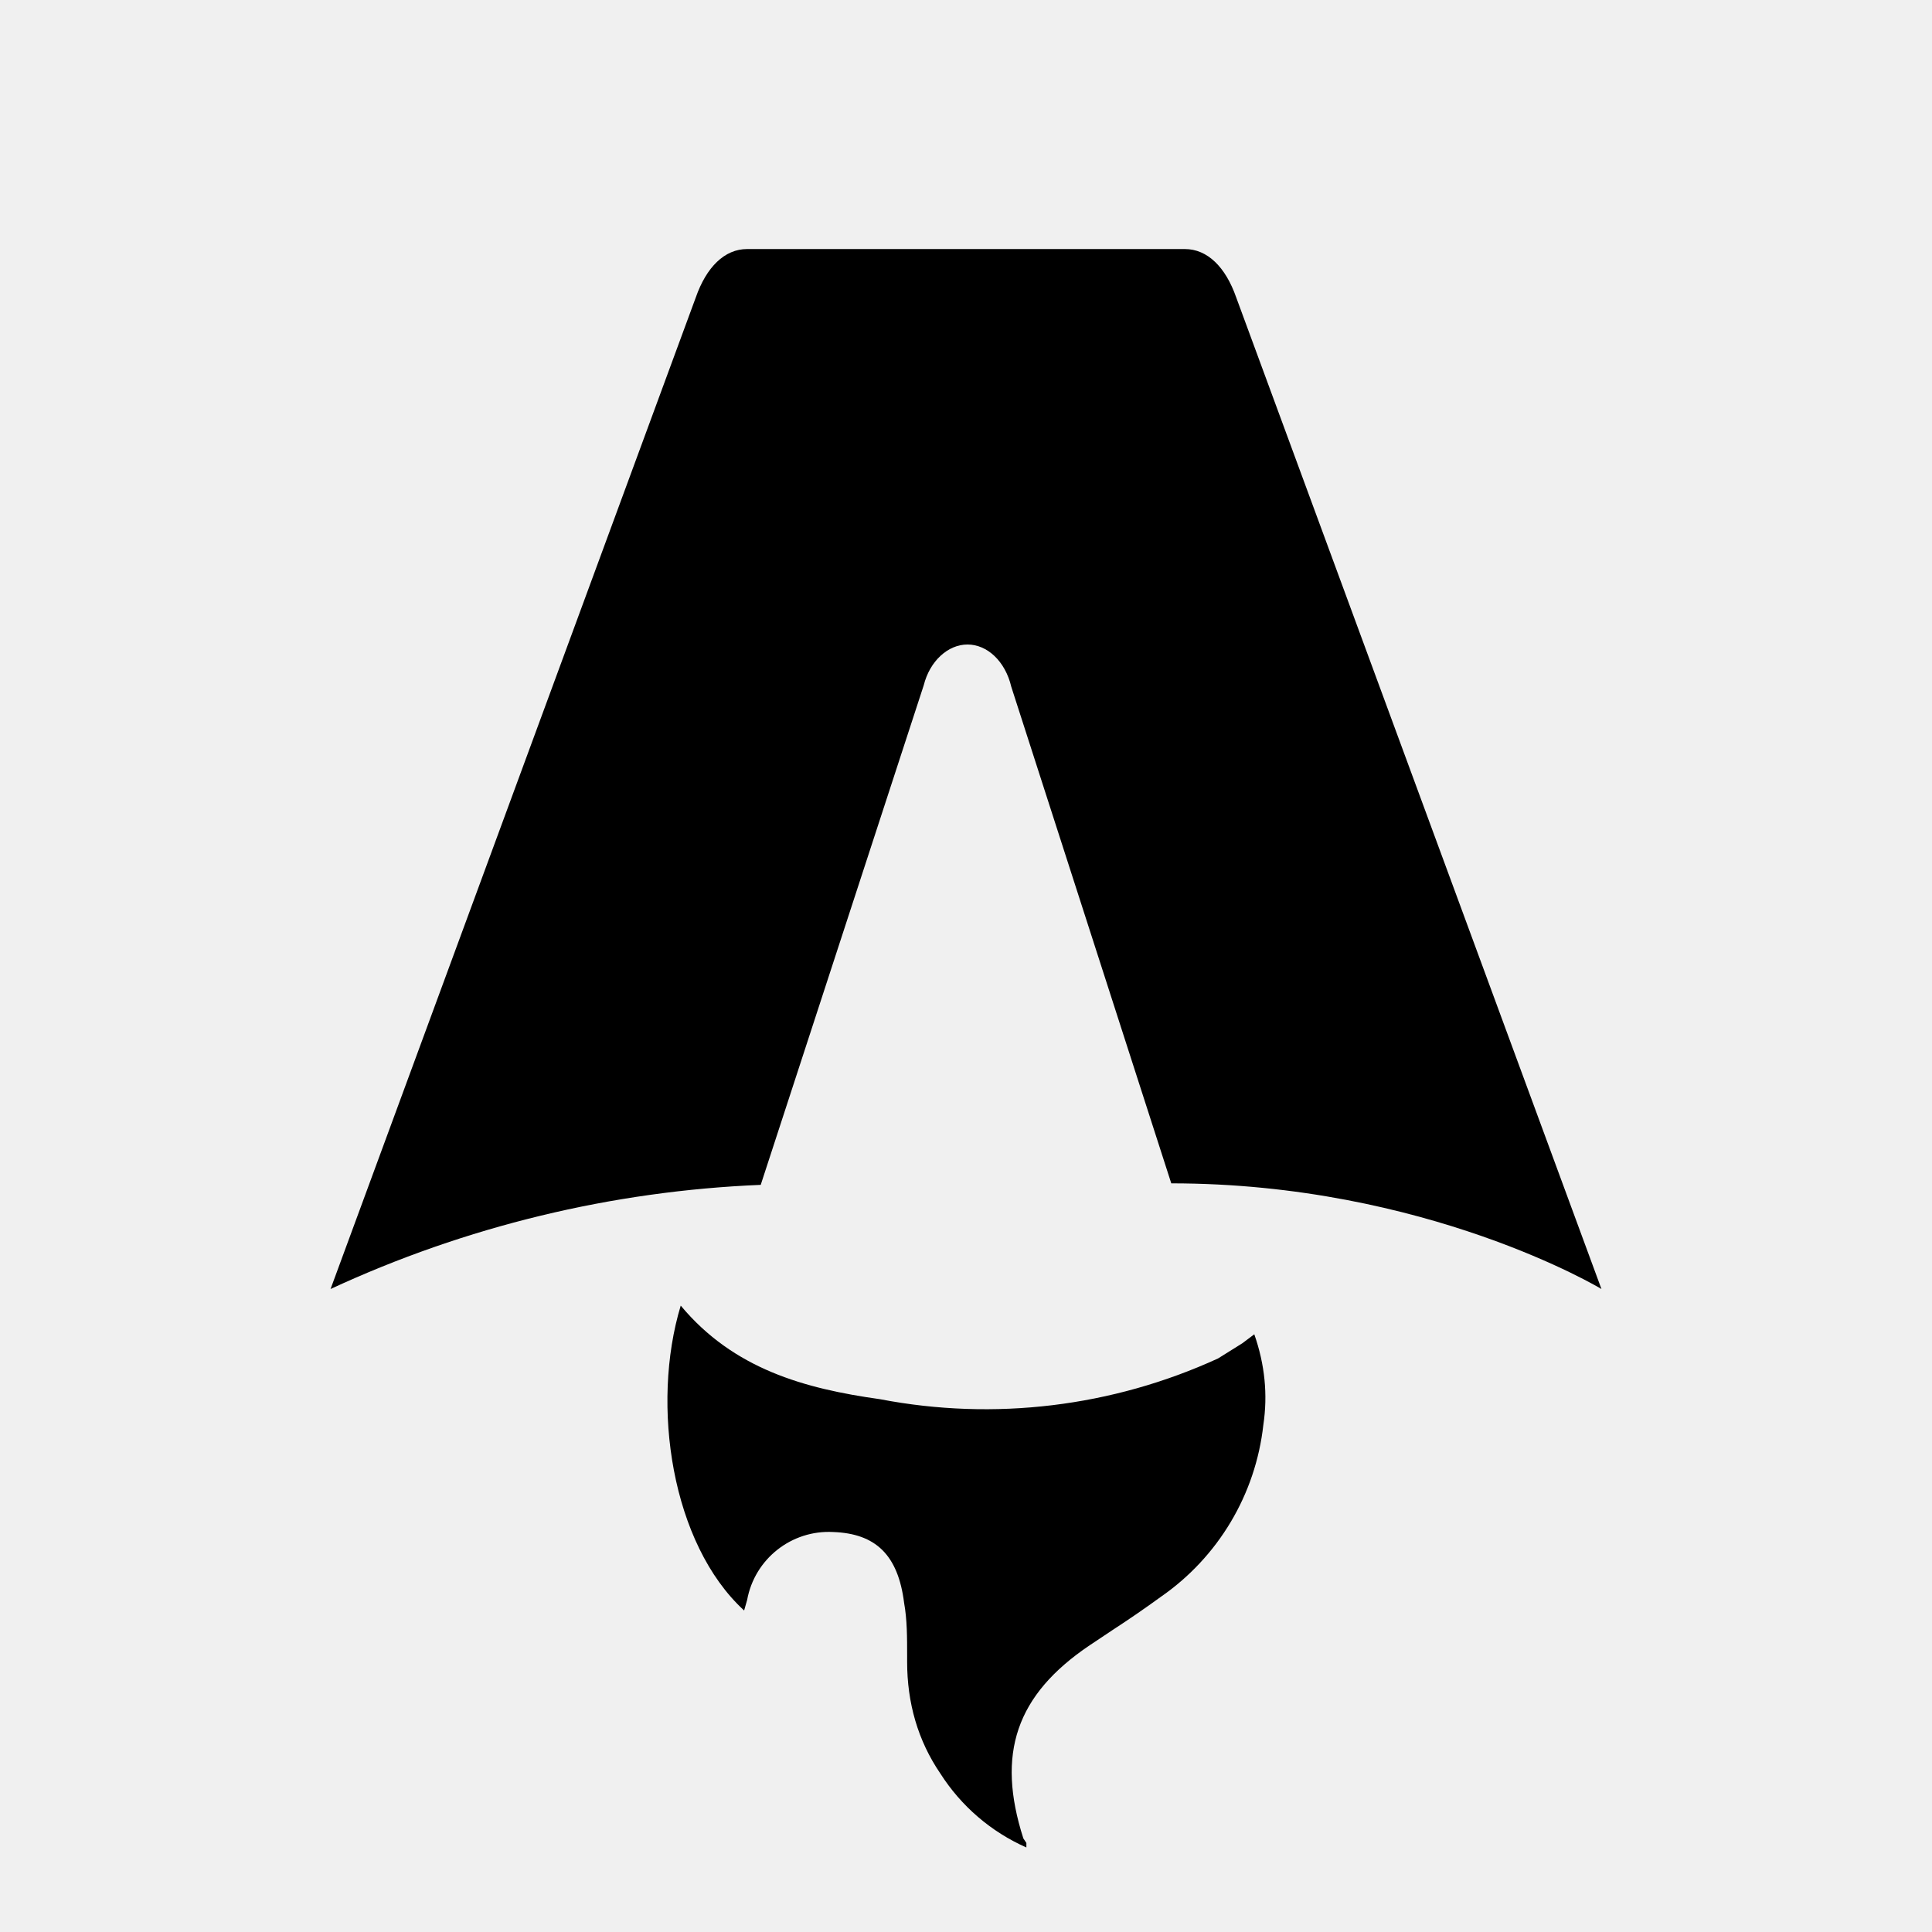
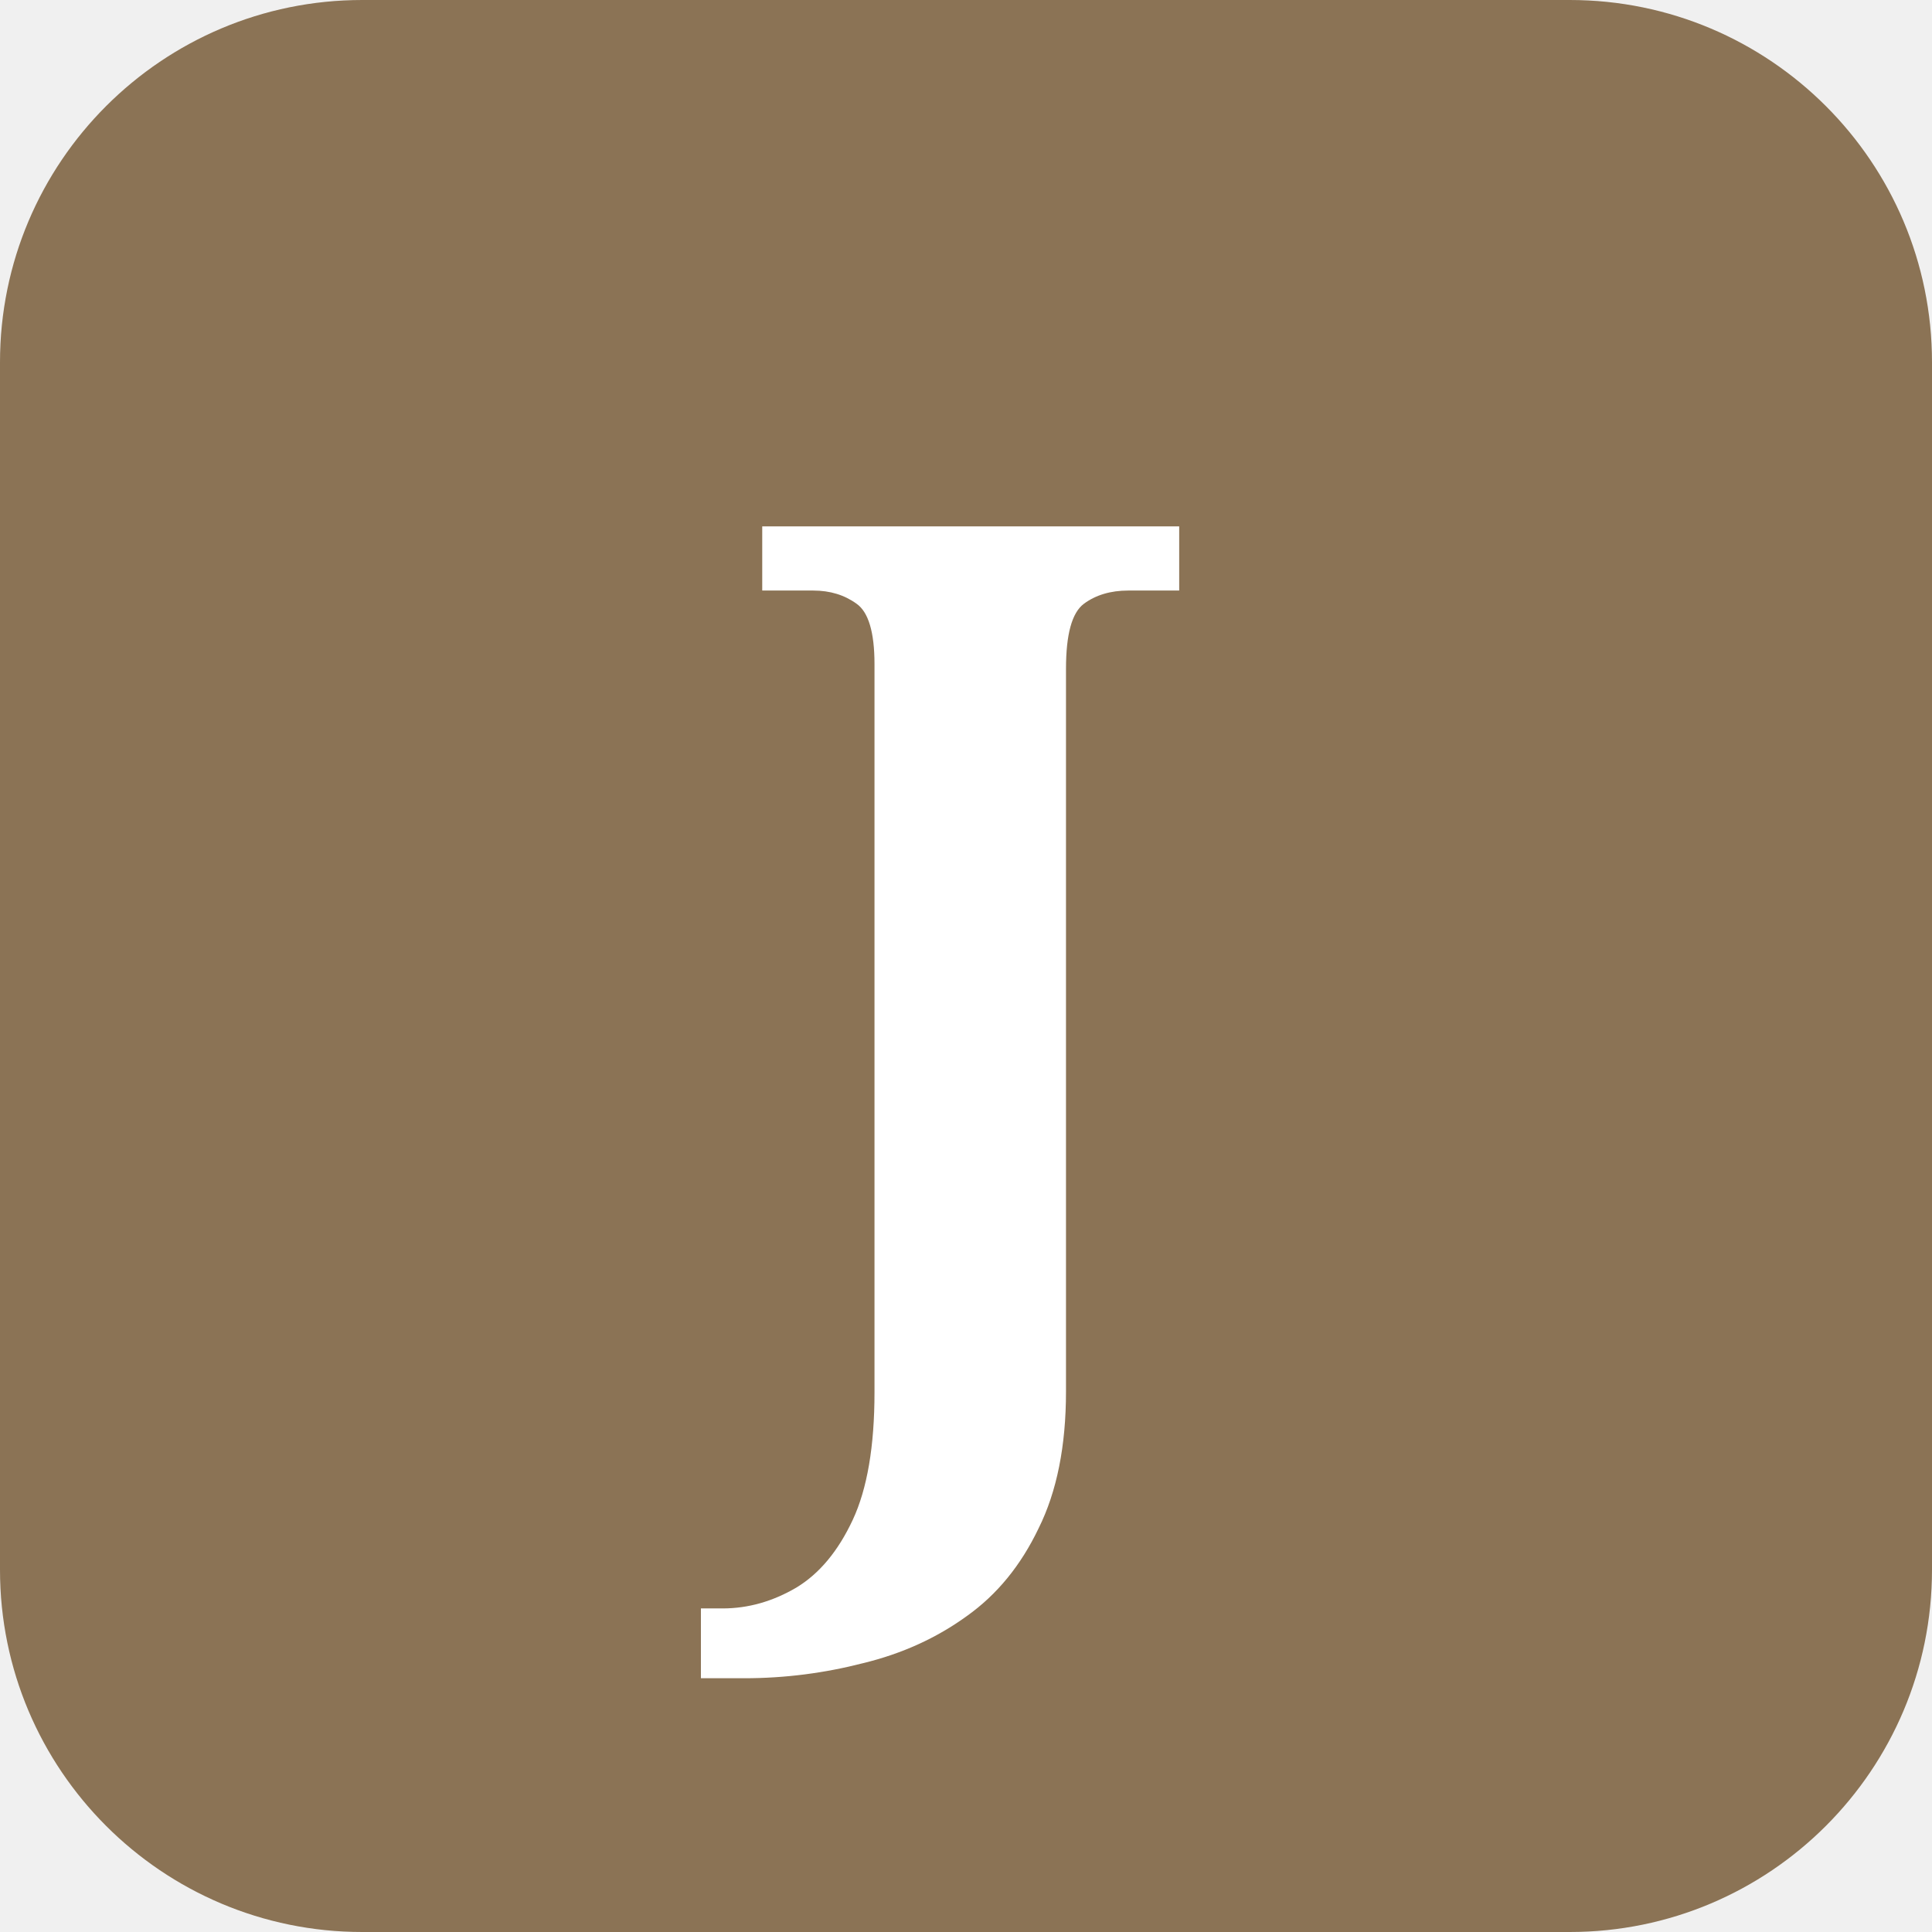
- <svg xmlns="http://www.w3.org/2000/svg" fill="none" viewBox="0 0 128 128">
-   <path d="M50.4 78.5a75.1 75.1 0 0 0-28.5 6.9l24.2-65.7c.7-2 1.9-3.2 3.4-3.2h29c1.5 0 2.7 1.2 3.4 3.2l24.2 65.7s-11.6-7-28.5-7L67 45.5c-.4-1.7-1.6-2.8-2.9-2.8-1.3 0-2.5 1.1-2.9 2.7L50.4 78.5Zm-1.1 28.2Zm-4.2-20.2c-2 6.6-.6 15.8 4.2 20.2a17.5 17.5 0 0 1 .2-.7 5.5 5.5 0 0 1 5.7-4.5c2.8.1 4.3 1.5 4.7 4.7.2 1.1.2 2.3.2 3.5v.4c0 2.7.7 5.2 2.2 7.4a13 13 0 0 0 5.7 4.9v-.3l-.2-.3c-1.8-5.6-.5-9.5 4.4-12.8l1.5-1a73 73 0 0 0 3.2-2.2 16 16 0 0 0 6.8-11.4c.3-2 .1-4-.6-6l-.8.6-1.6 1a37 37 0 0 1-22.4 2.7c-5-.7-9.7-2-13.2-6.2Z" />
-   <style>
-         path { fill: #000; }
-         @media (prefers-color-scheme: dark) {
-             path { fill: #FFF; }
-         }
-     </style>
+ <svg xmlns="http://www.w3.org/2000/svg" viewBox="0 0 32 32" fill="none">
+   <rect width="32" height="32" rx="6" fill="#8B7355" />
+   <text x="16" y="23" font-family="Georgia, serif" font-size="20" font-weight="700" text-anchor="middle" fill="white">J</text>
</svg>
